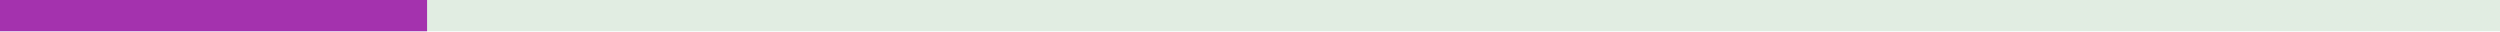
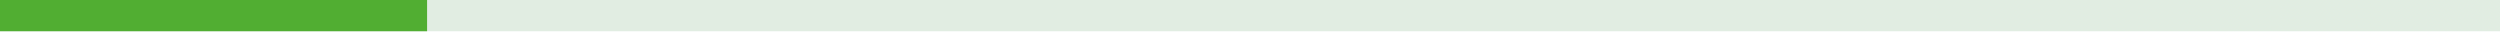
<svg xmlns="http://www.w3.org/2000/svg" id="progress_bar" width="1200" height="15" viewBox="0 0 1200 15">
  <rect id="Rectangle_2" data-name="Rectangle 2" width="1200" height="15" fill="#e1ede2" />
-   <rect id="Rectangle_3" data-name="Rectangle 3" width="205" height="15" fill="#a432ae" />
+   <rect id="Rectangle_3" data-name="Rectangle 3" width="205" height="15" fill="#51ae32" />
</svg>
